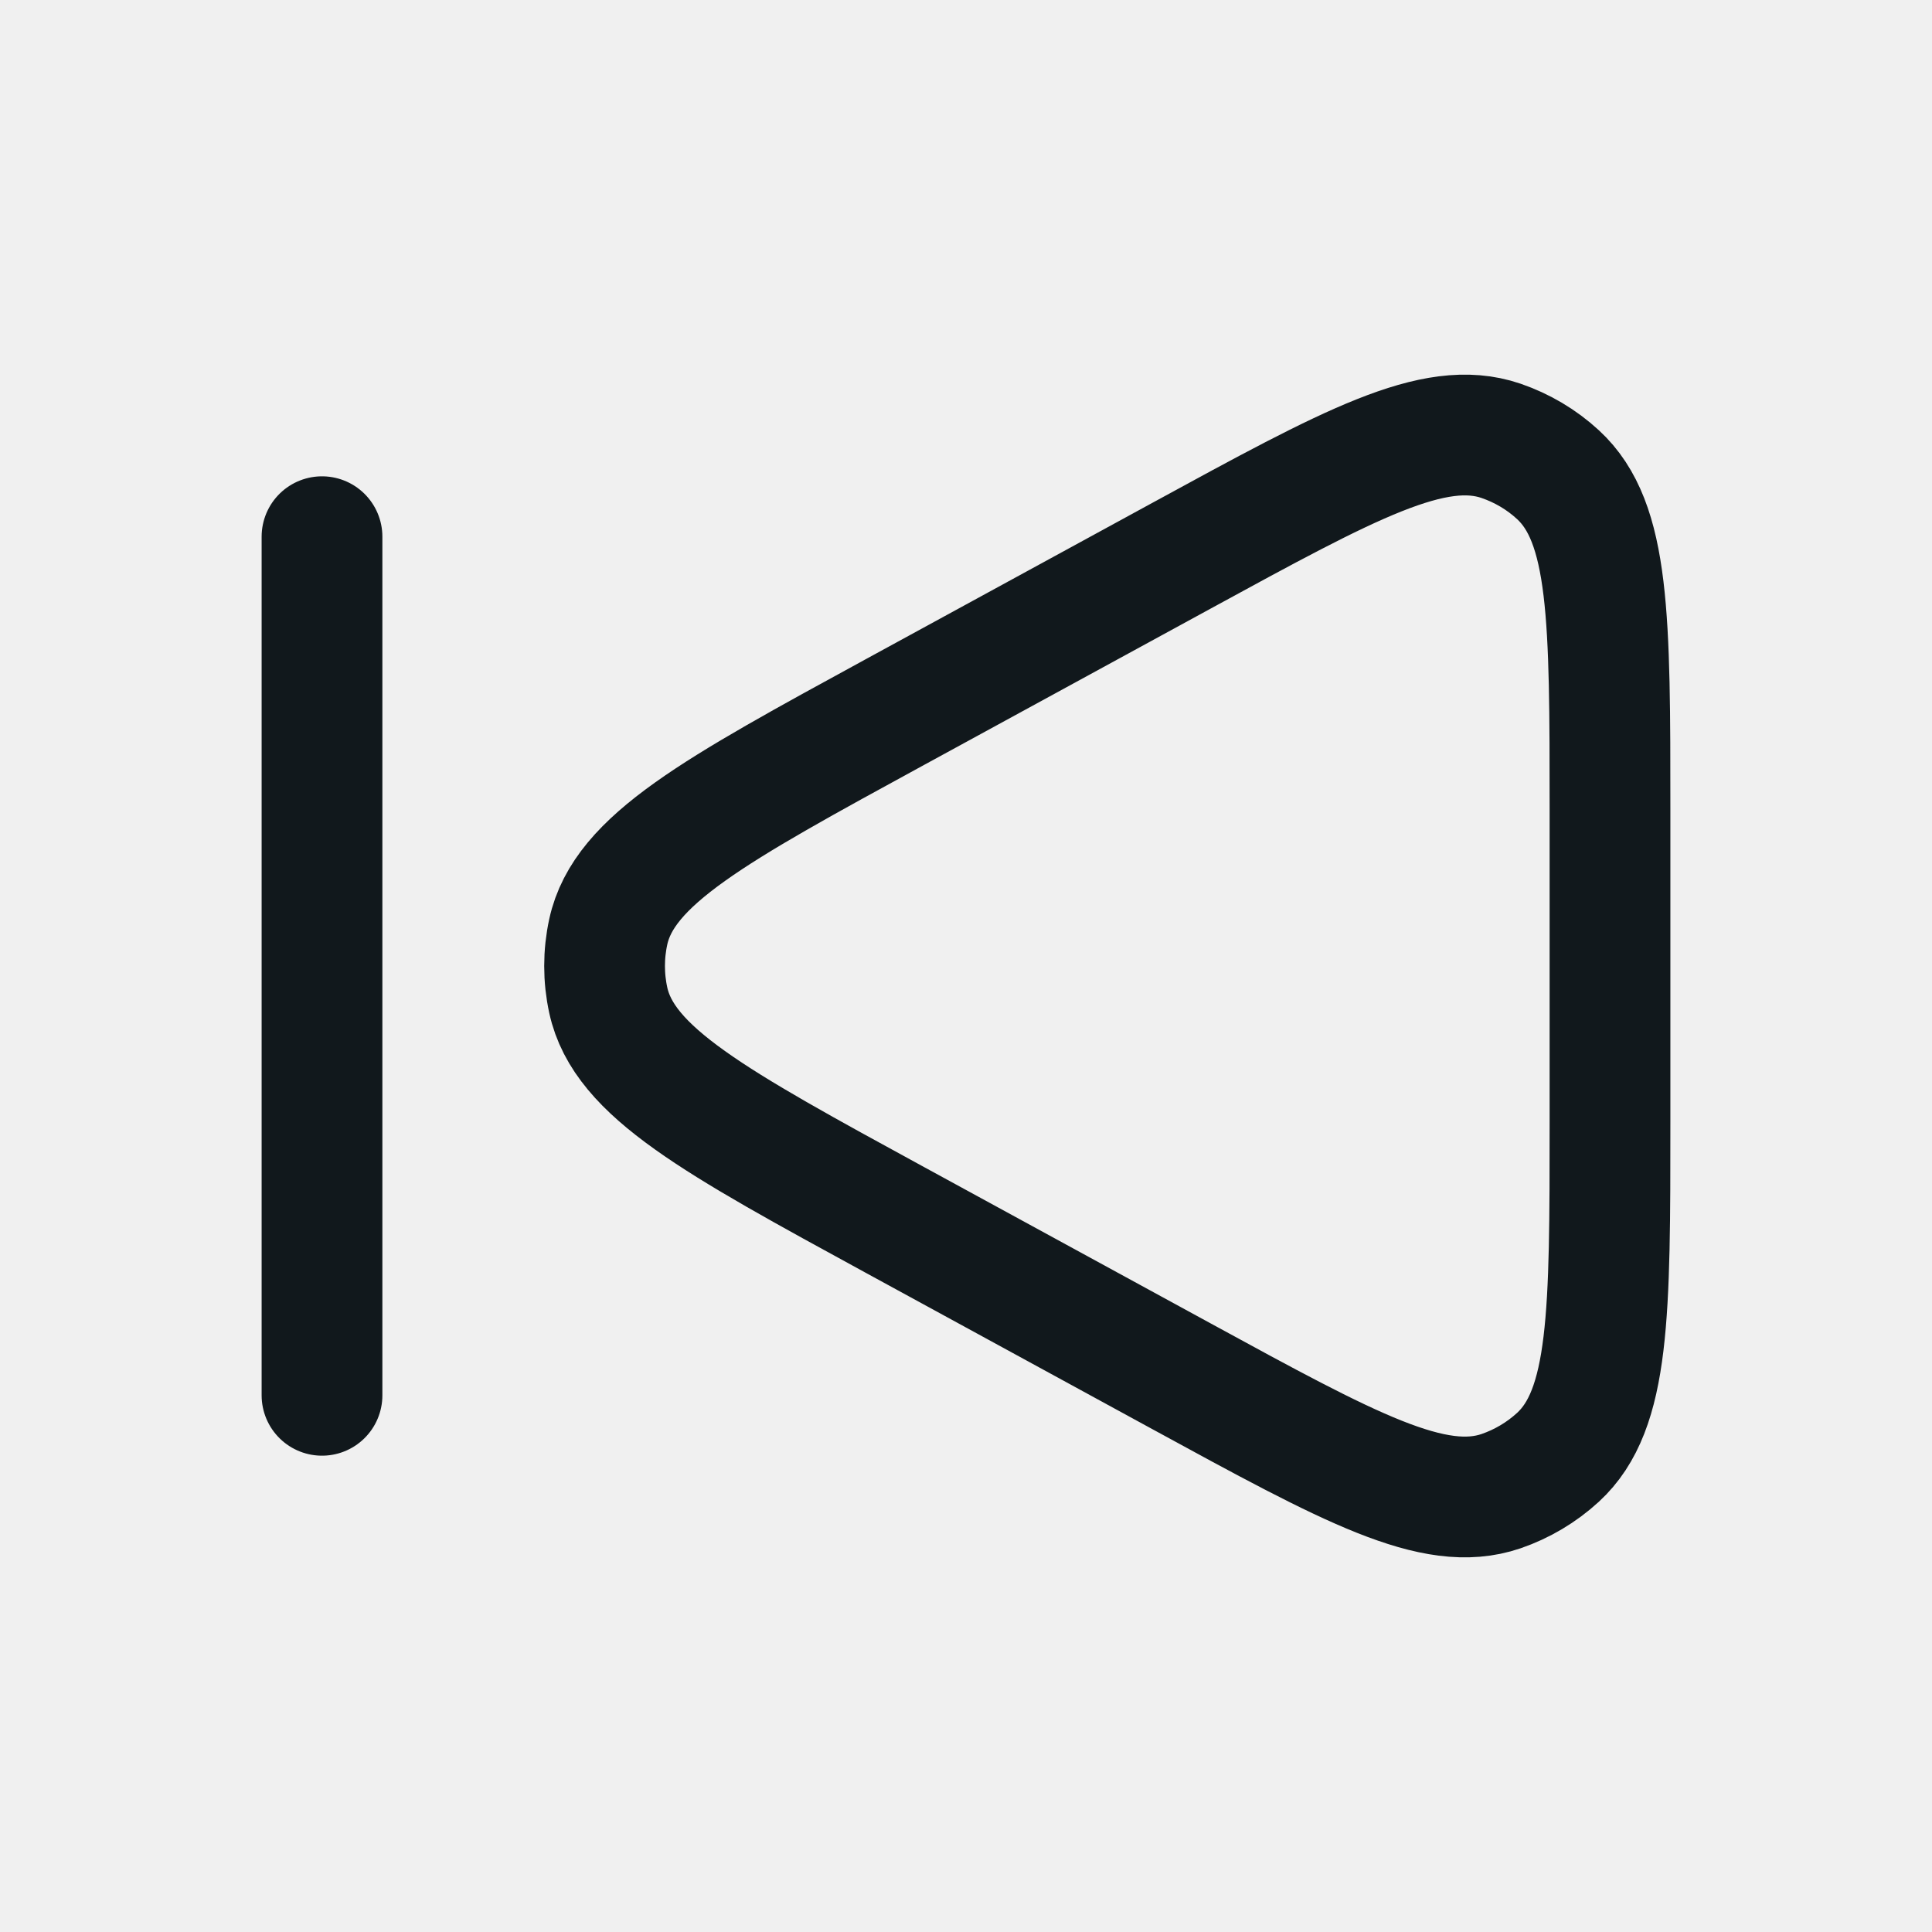
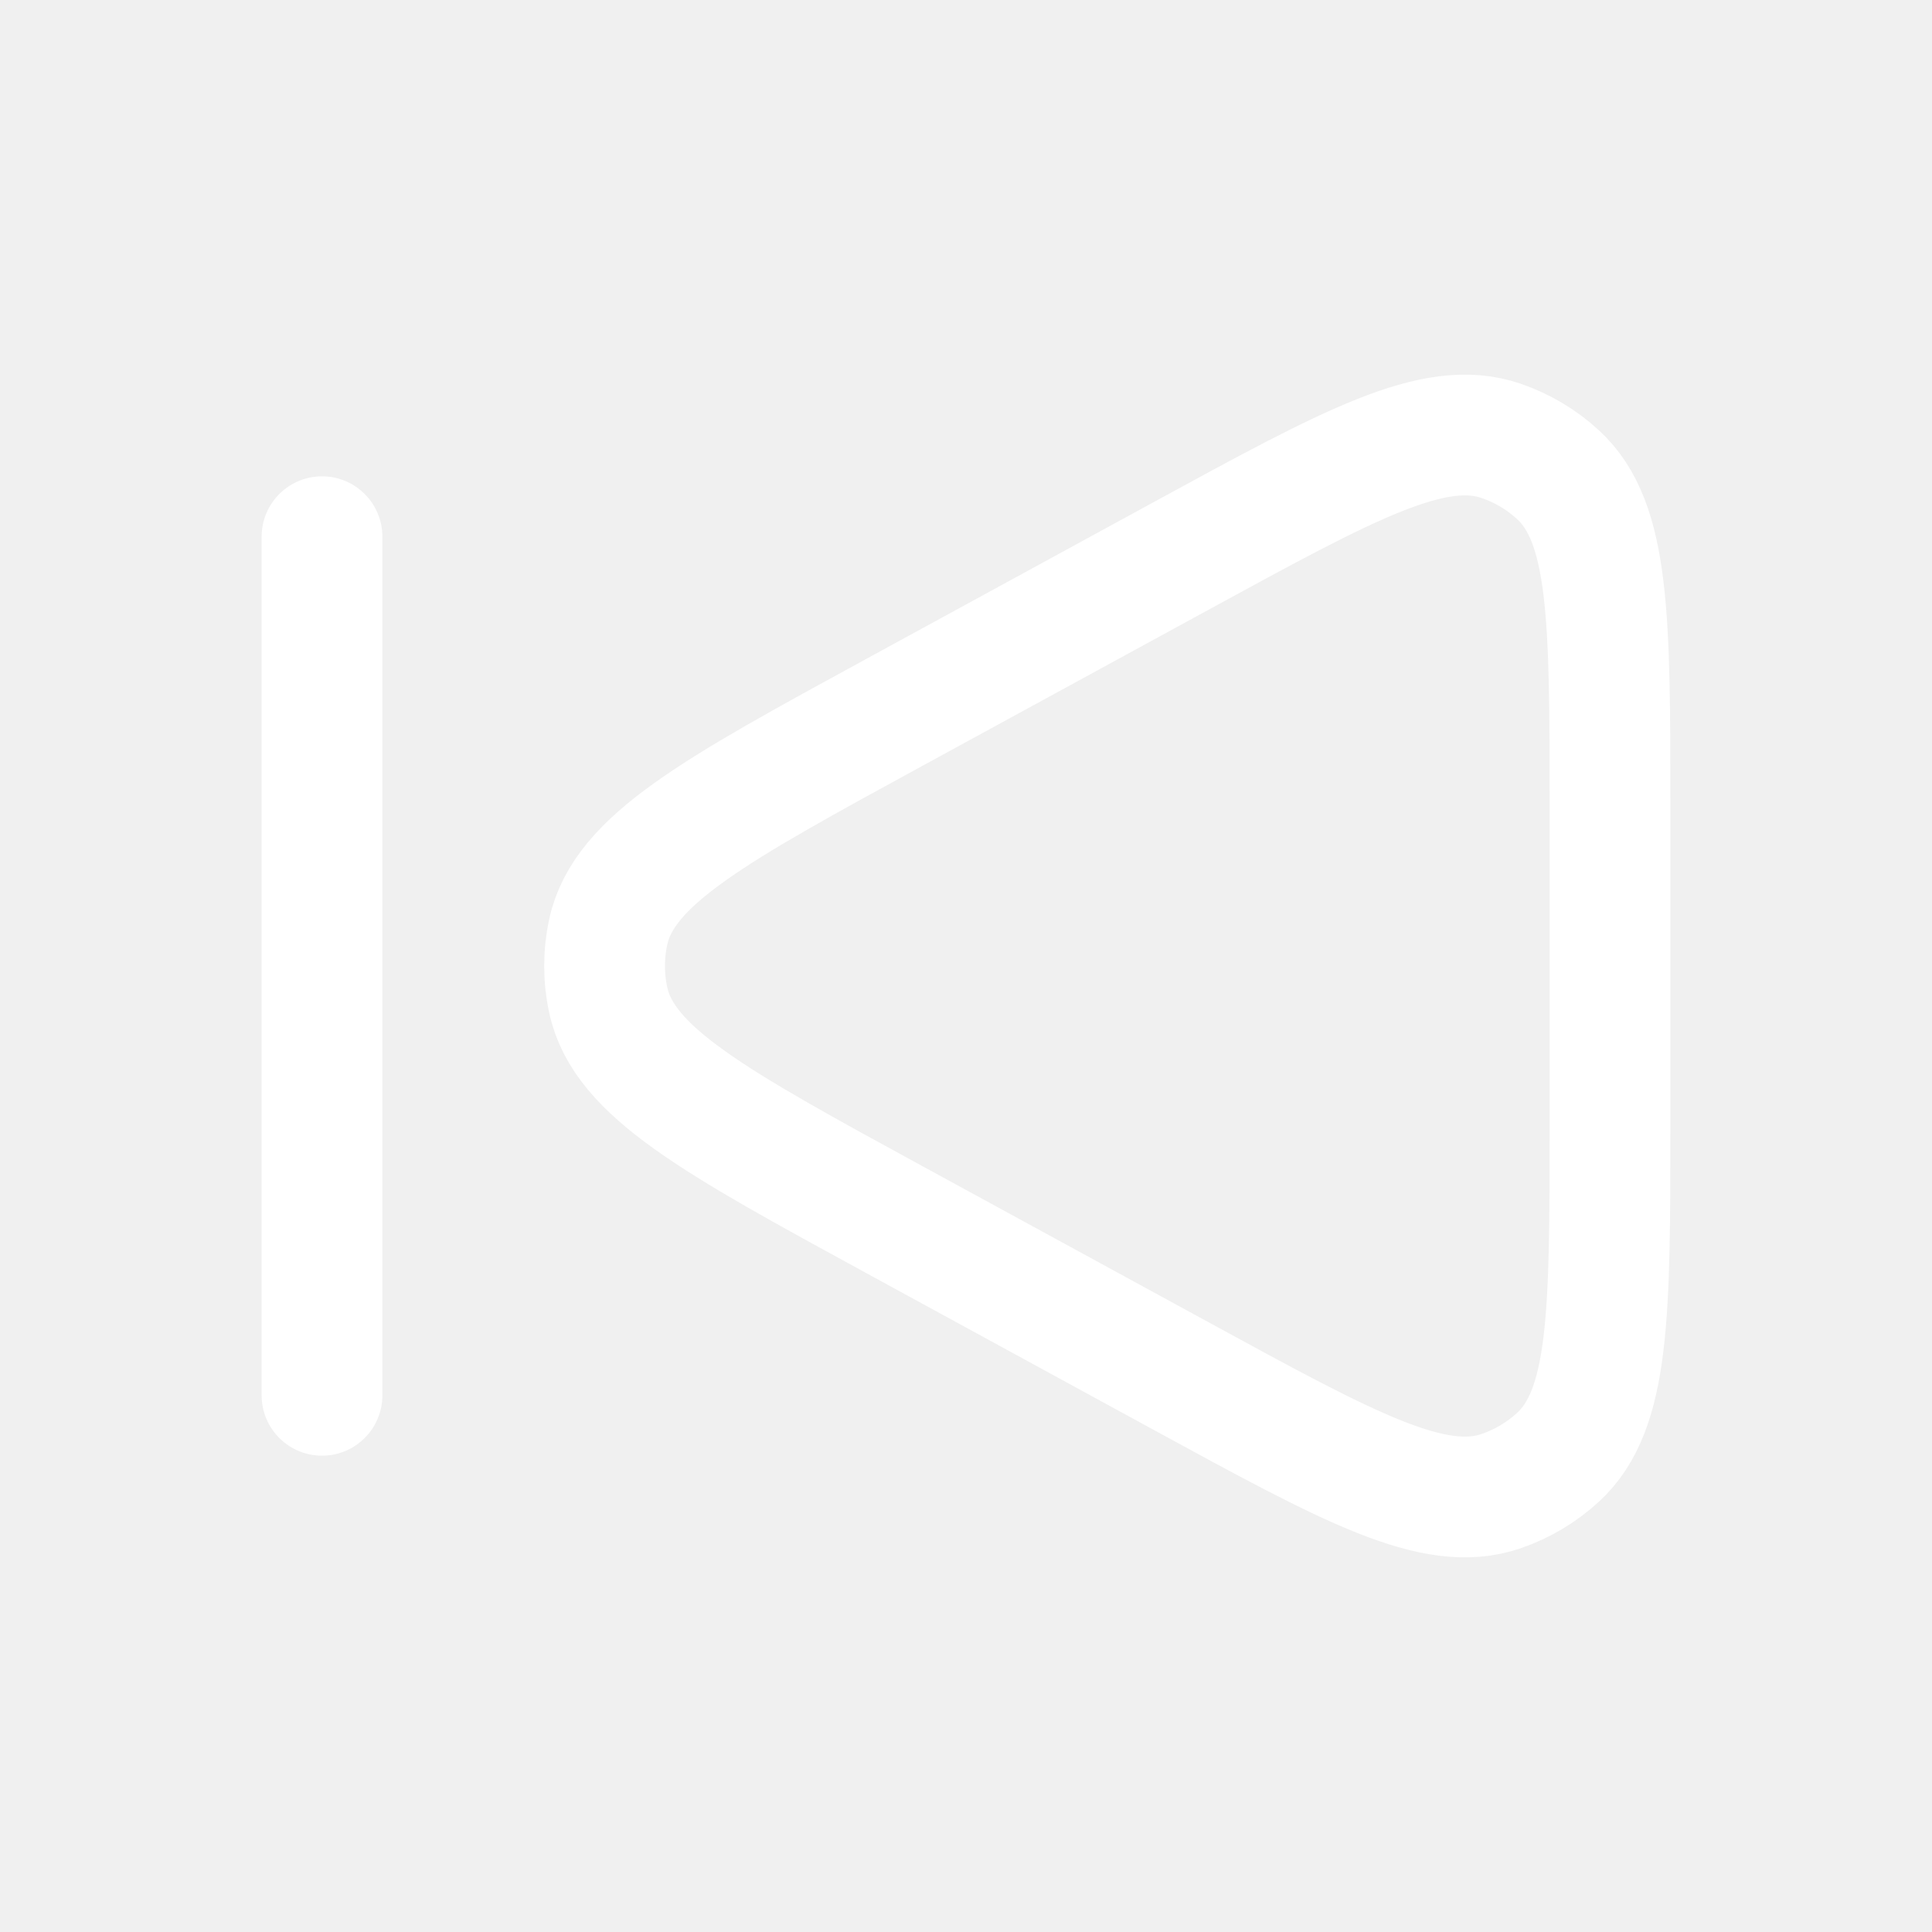
<svg xmlns="http://www.w3.org/2000/svg" width="24" height="24" viewBox="0 0 24 24" fill="none">
-   <path d="M4 6.667V17.333M20 10.064V13.936C20 16.318 20 17.51 19.353 18.104C19.149 18.291 18.908 18.434 18.646 18.524C17.814 18.808 16.768 18.237 14.676 17.096L11.127 15.16C8.876 13.932 7.75 13.318 7.556 12.425C7.495 12.145 7.495 11.855 7.556 11.575C7.75 10.682 8.876 10.068 11.127 8.84L14.676 6.904C16.768 5.763 17.814 5.192 18.646 5.476C18.908 5.566 19.149 5.708 19.353 5.896C20 6.49 20 7.682 20 10.064Z" stroke="#11181C" style="stroke:#11181C;stroke:color(display-p3 0.067 0.094 0.11);stroke-opacity:1;" stroke-width="1.5" stroke-linecap="round" stroke-linejoin="round" />
+   <path d="M4 6.667V17.333M20 10.064V13.936C20 16.318 20 17.51 19.353 18.104C19.149 18.291 18.908 18.434 18.646 18.524C17.814 18.808 16.768 18.237 14.676 17.096L11.127 15.16C8.876 13.932 7.75 13.318 7.556 12.425C7.495 12.145 7.495 11.855 7.556 11.575C7.75 10.682 8.876 10.068 11.127 8.84L14.676 6.904C16.768 5.763 17.814 5.192 18.646 5.476C18.908 5.566 19.149 5.708 19.353 5.896C20 6.49 20 7.682 20 10.064Z" stroke="#FFFFFF" stroke-width="1.5" stroke-linecap="round" stroke-linejoin="round" />
</svg>
